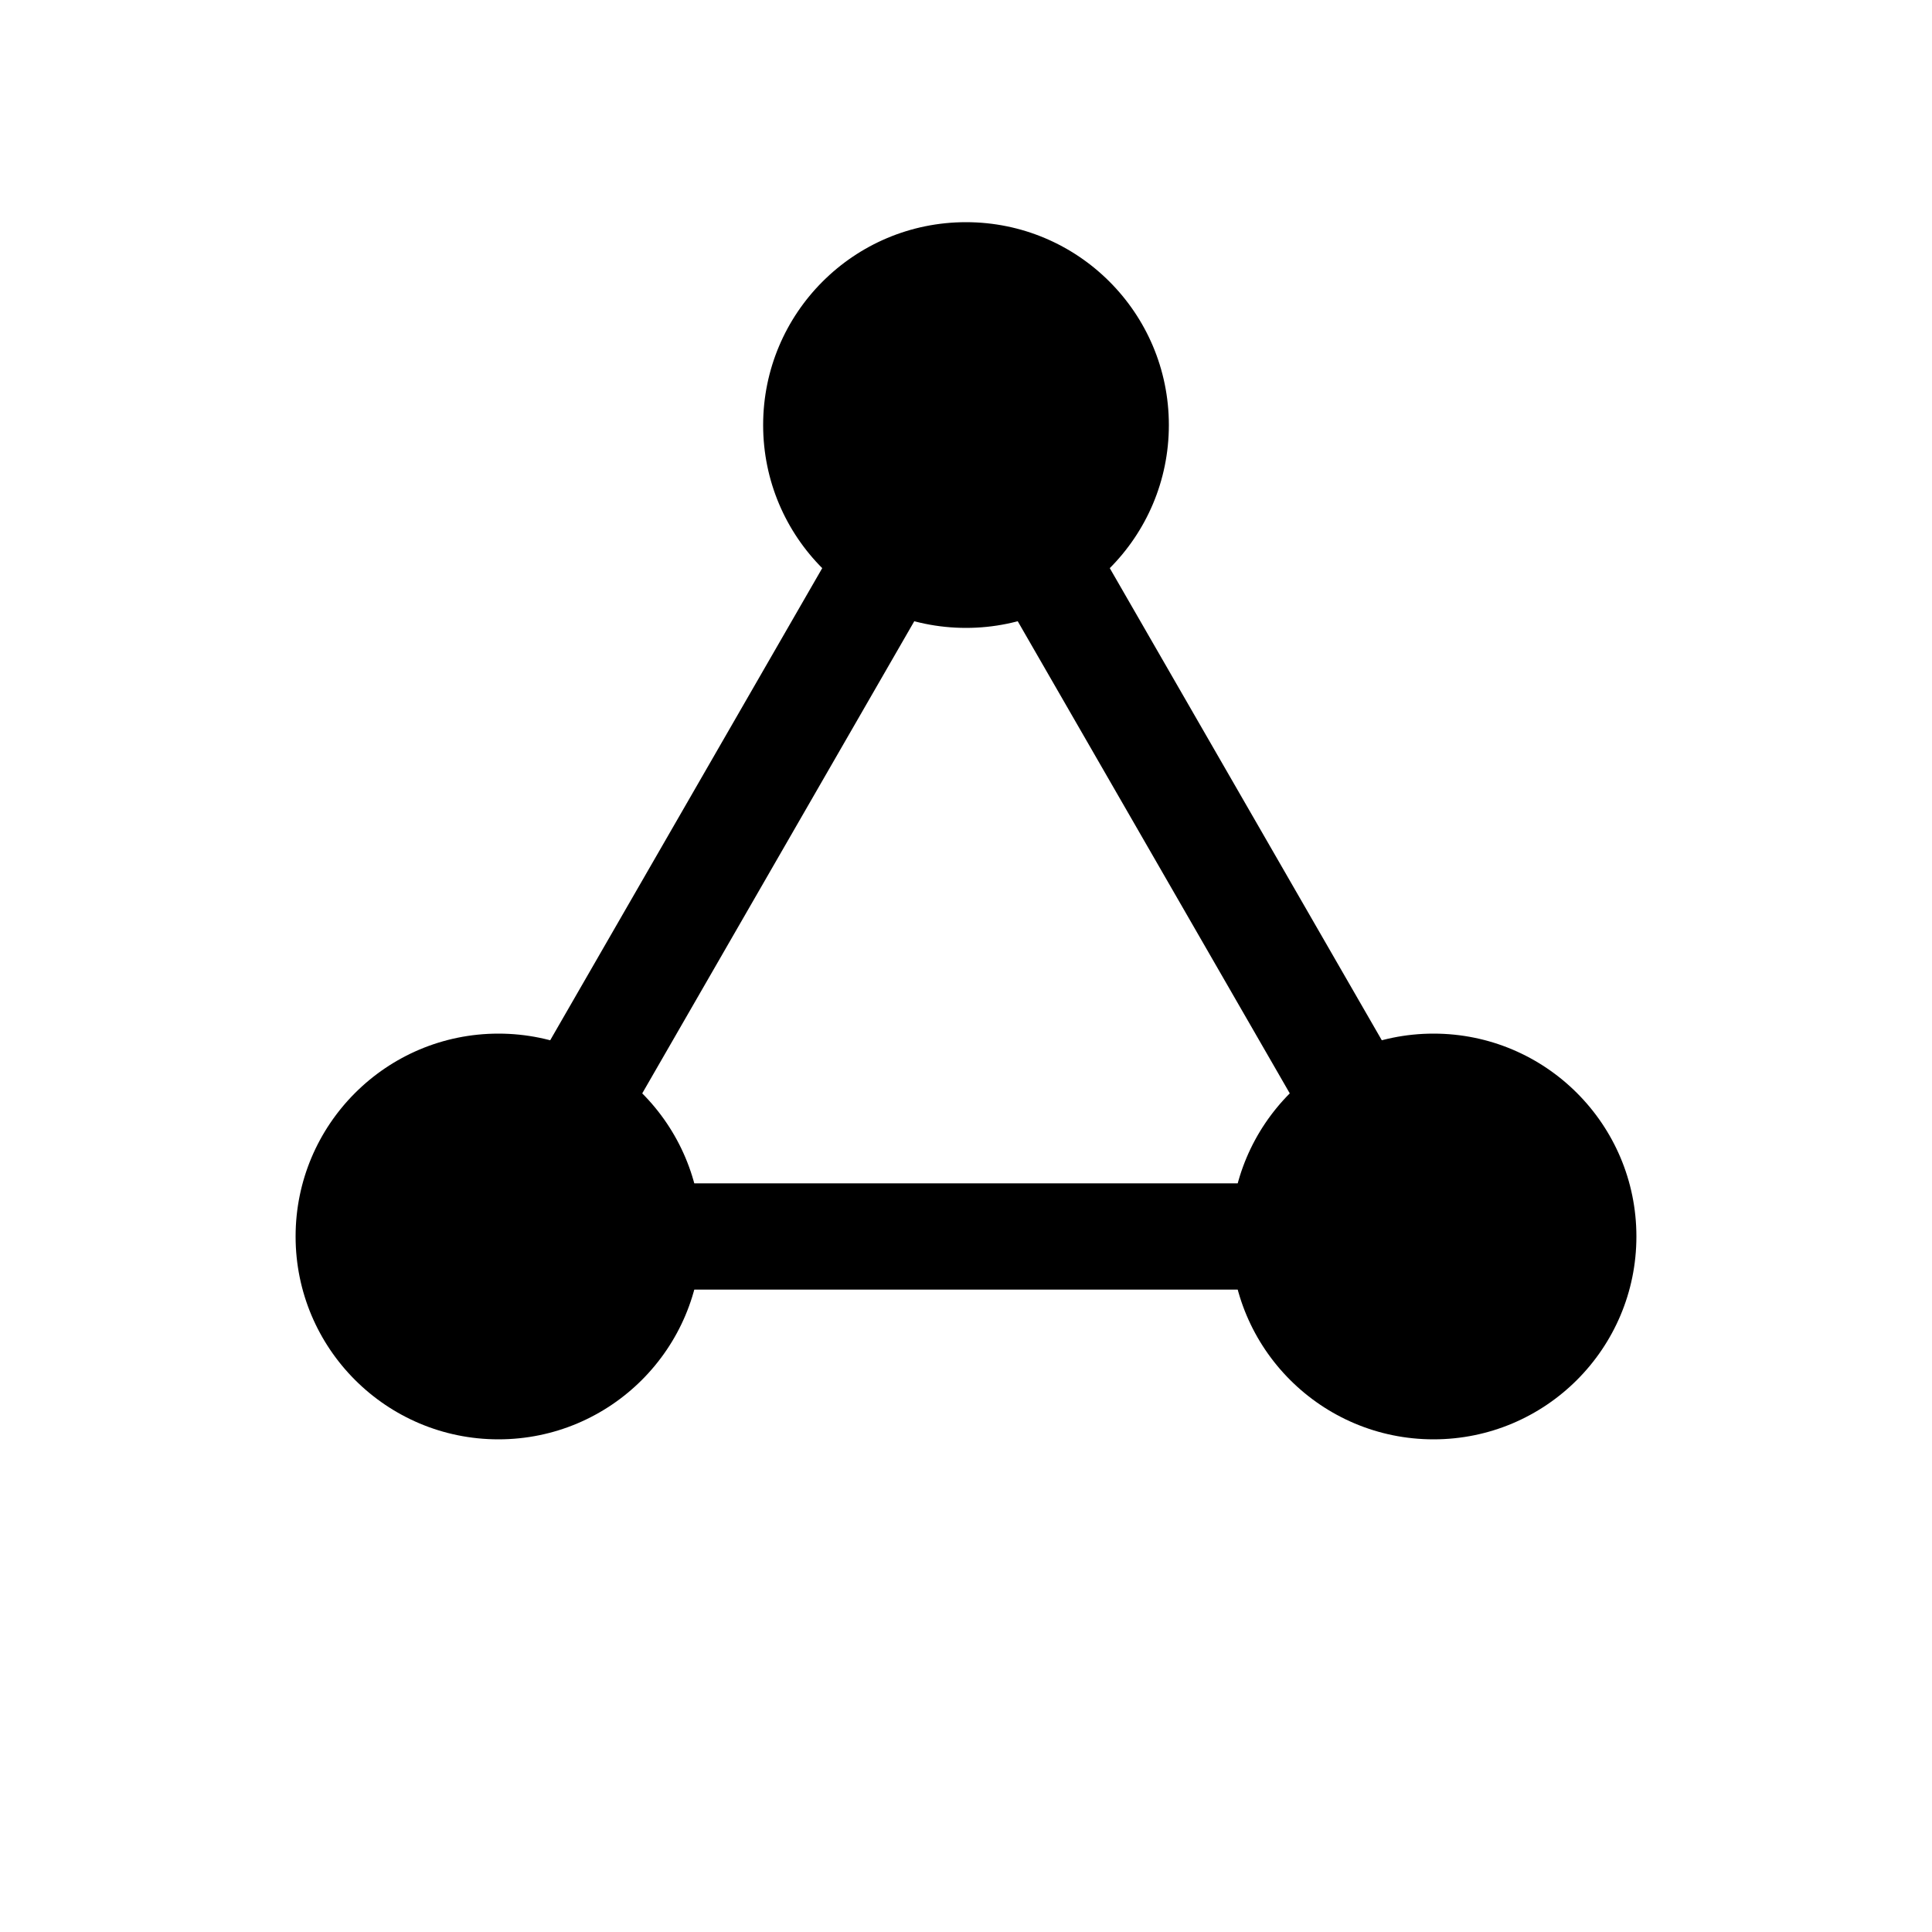
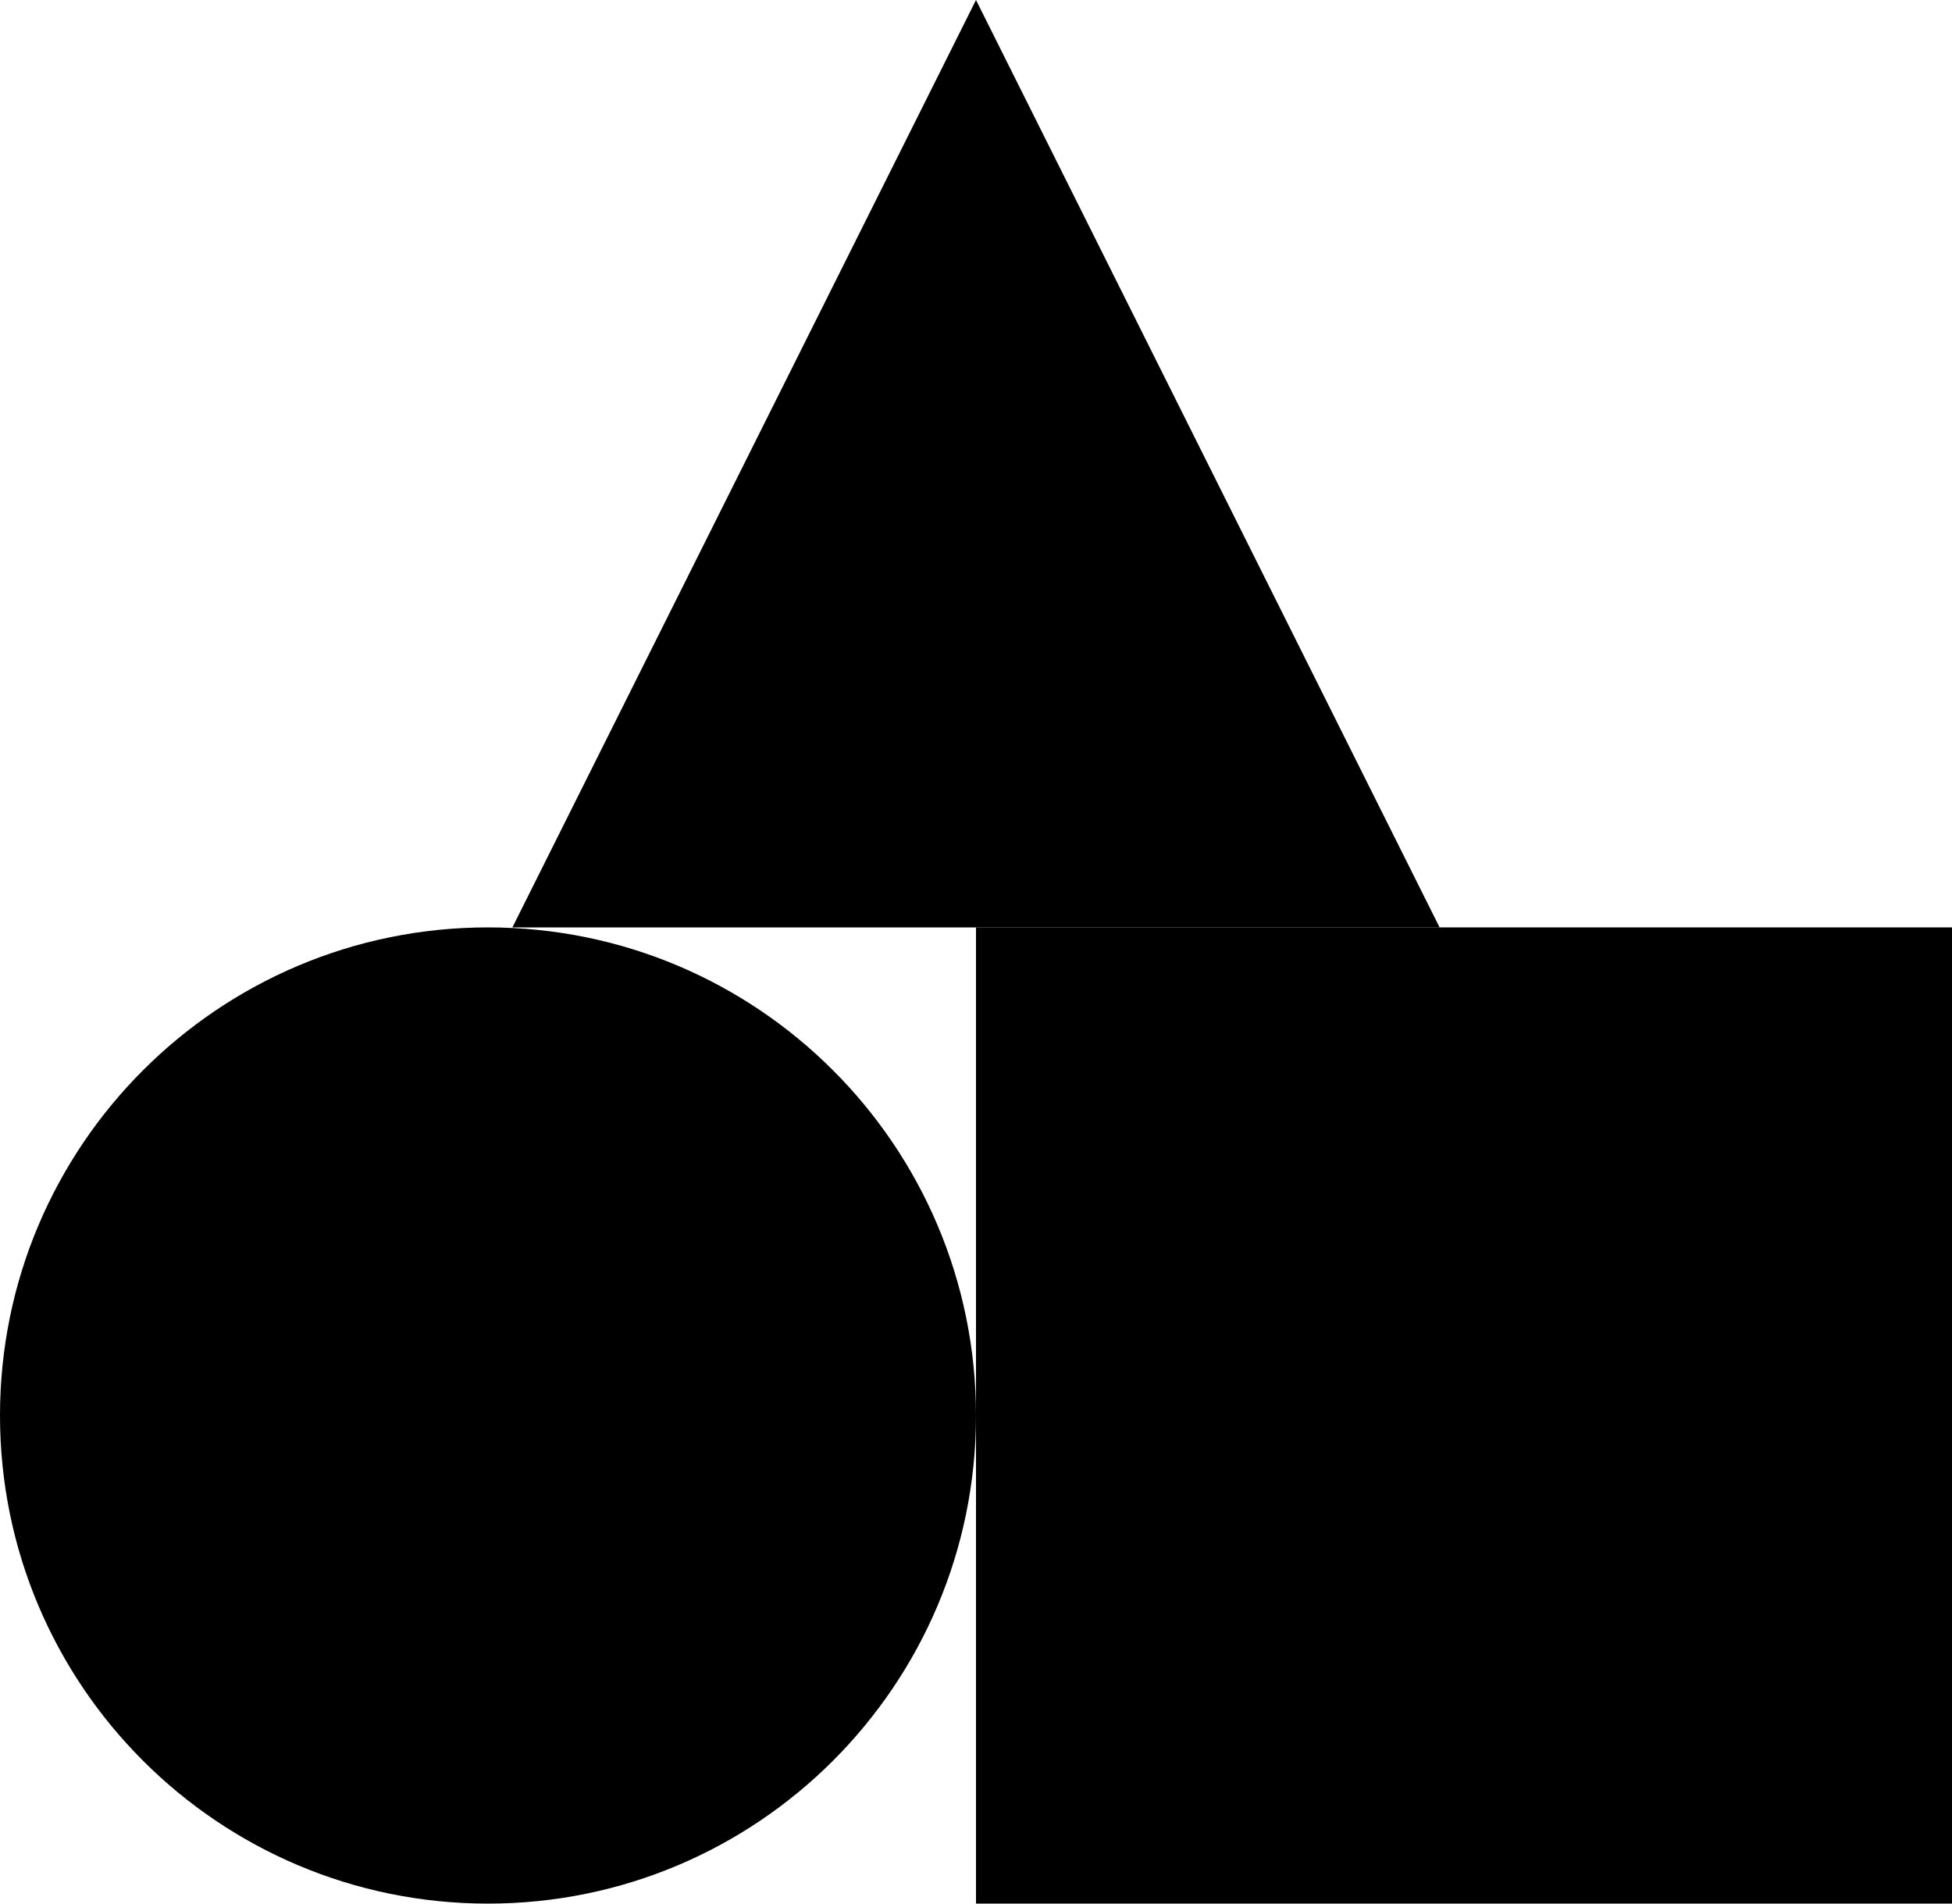
- <svg xmlns="http://www.w3.org/2000/svg" viewBox="0 0 100 100">
-   <g fill="none" stroke="black" stroke-width="5.5" stroke-linecap="round">
-     <path d="M50 22 L74.2 64 L25.8 64 Z" />
-   </g>
+ <svg xmlns="http://www.w3.org/2000/svg" viewBox="0 0 80 78">
  <g fill="black">
-     <circle cx="50" cy="22" r="10.5" />
-     <circle cx="74.2" cy="64" r="10.5" />
-     <circle cx="25.8" cy="64" r="10.5" />
+     <polygon points="40,0 59,38 21,38" />
+     <circle cx="20" cy="58" r="20" />
+     <rect x="40" y="38" width="40" height="40" />
  </g>
</svg>
